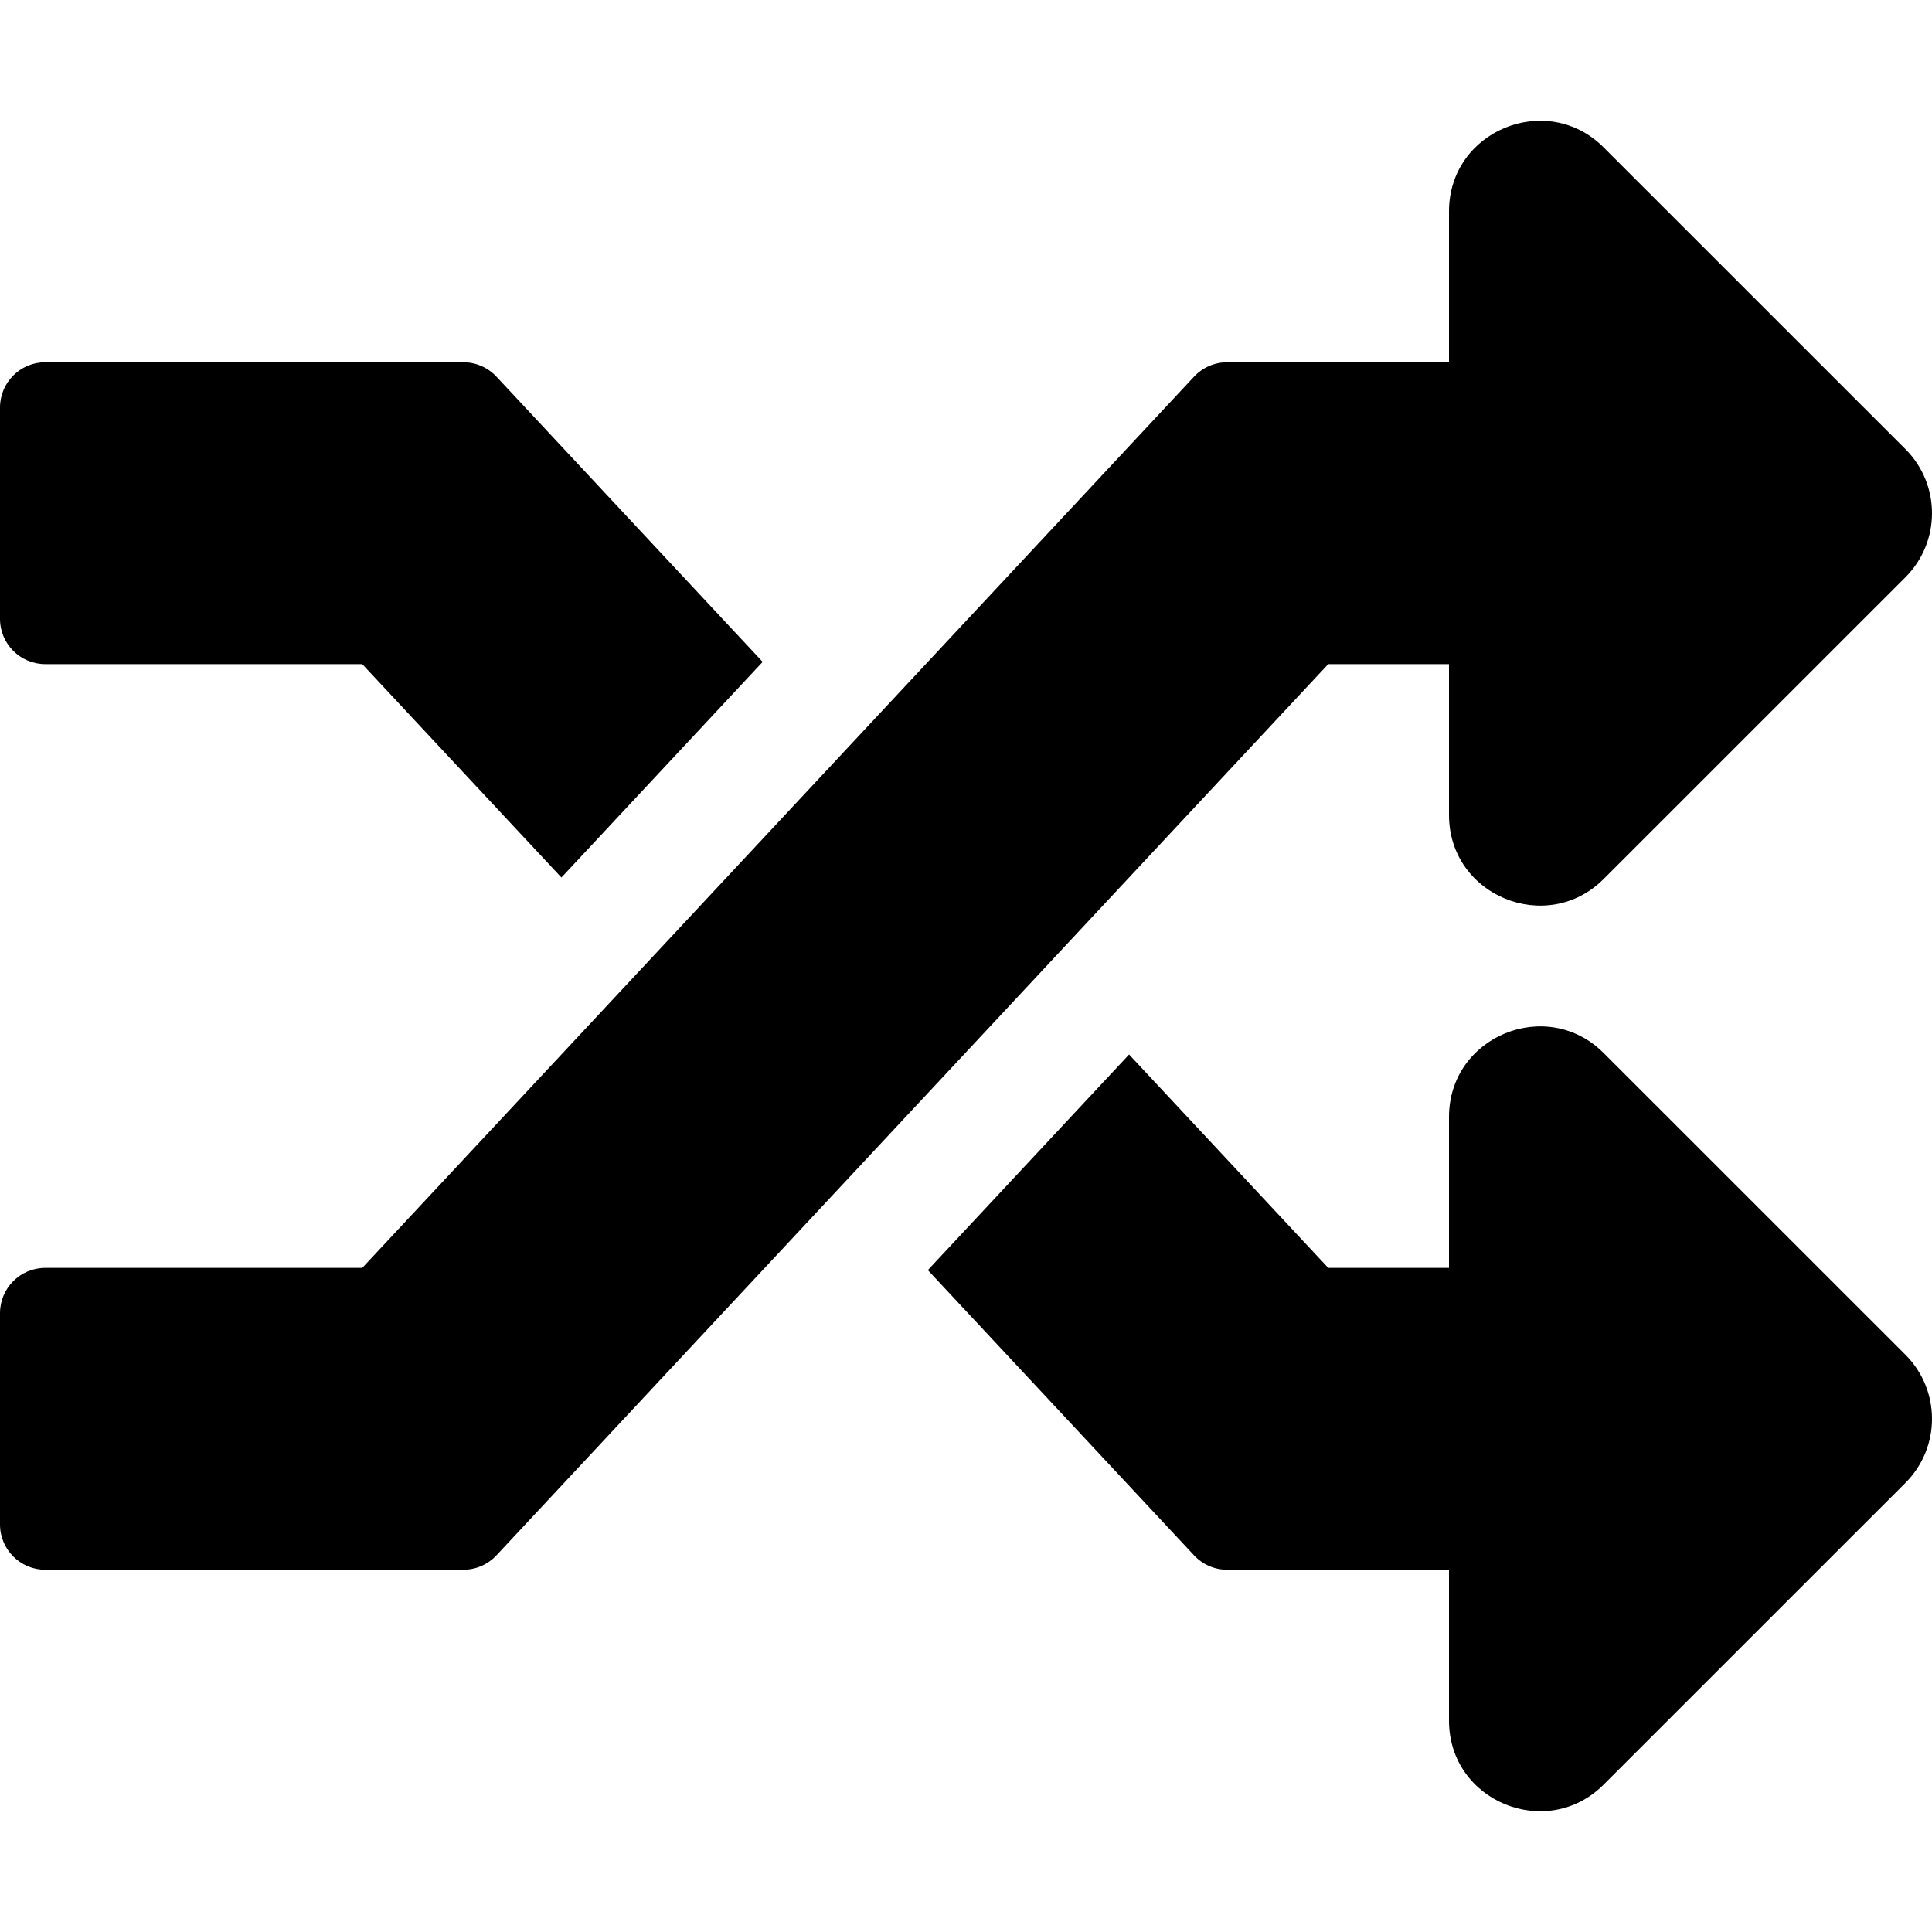
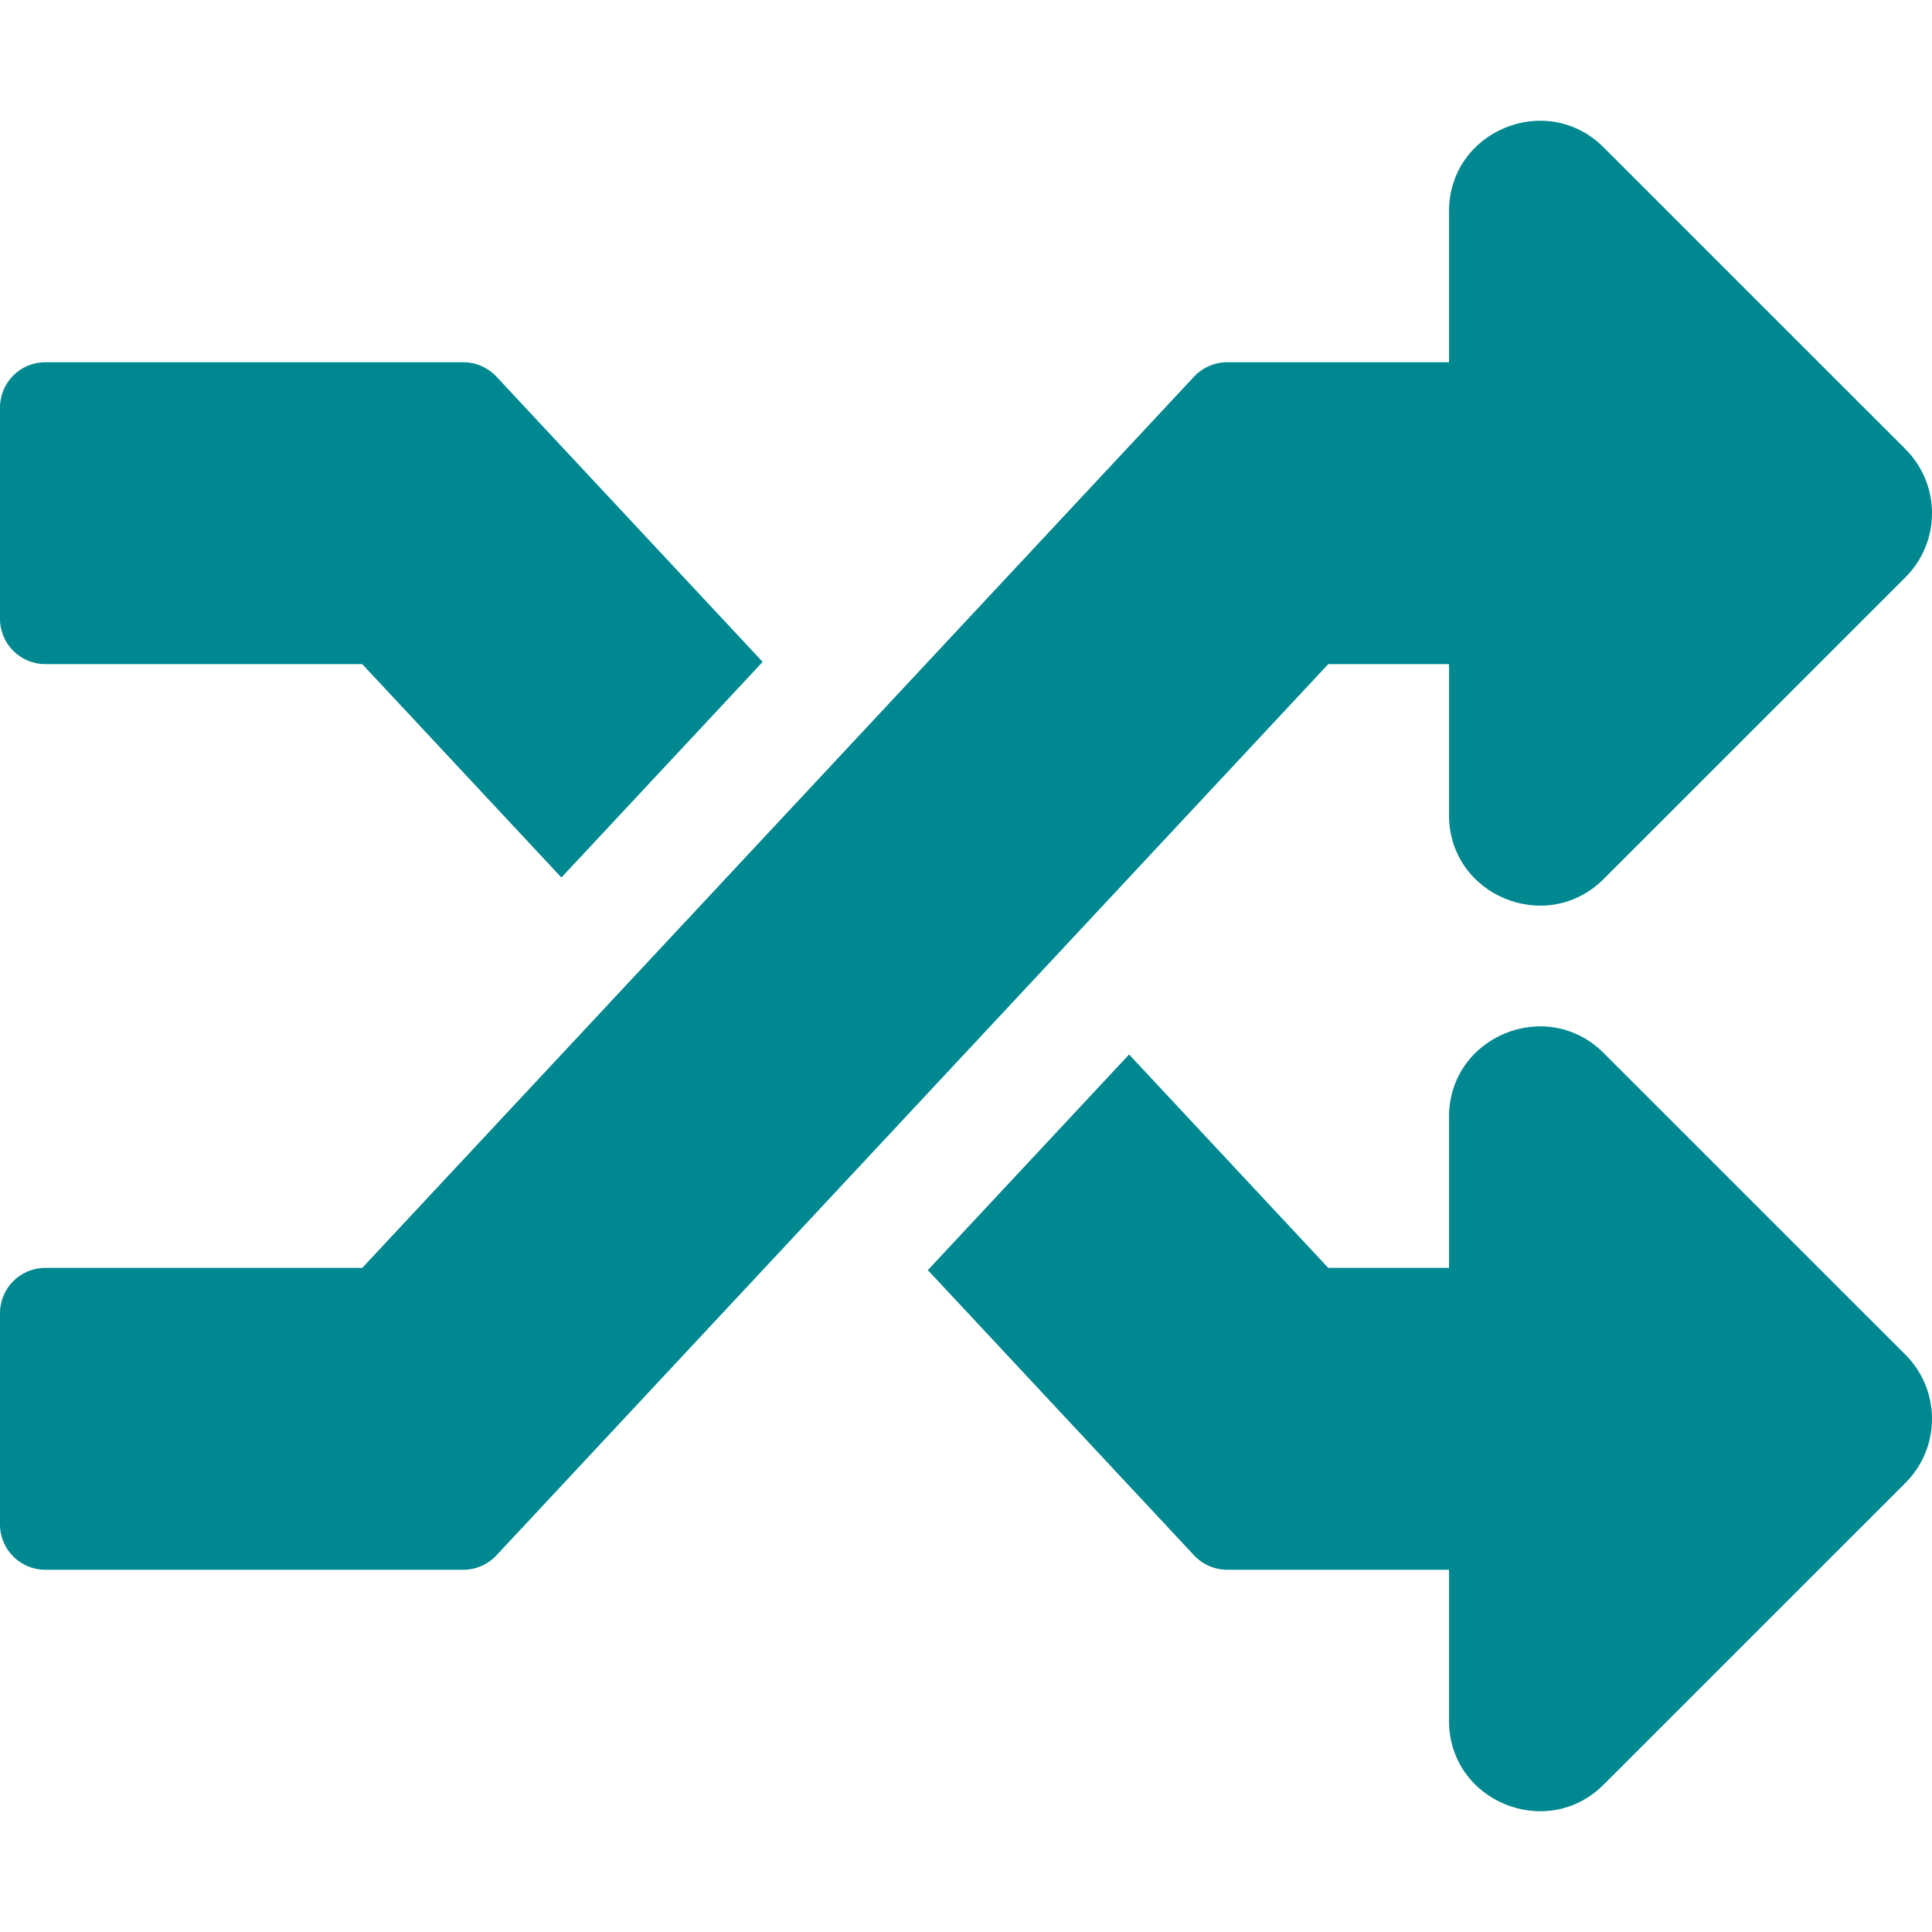
<svg xmlns="http://www.w3.org/2000/svg" aria-hidden="true" focusable="false" data-prefix="fas" data-icon="random" class="svg-inline--fa fa-random fa-w-16" role="img" viewBox="0 0 512 512">
-   <path fill="currentColor" d="M504.971 359.029c9.373 9.373 9.373 24.569 0 33.941l-80 79.984c-15.01 15.01-40.971 4.49-40.971-16.971V416h-58.785a12.004 12.004 0 0 1-8.773-3.812l-70.556-75.596 53.333-57.143L352 336h32v-39.981c0-21.438 25.943-31.998 40.971-16.971l80 79.981zM12 176h84l52.781 56.551 53.333-57.143-70.556-75.596A11.999 11.999 0 0 0 122.785 96H12c-6.627 0-12 5.373-12 12v56c0 6.627 5.373 12 12 12zm372 0v39.984c0 21.46 25.961 31.98 40.971 16.971l80-79.984c9.373-9.373 9.373-24.569 0-33.941l-80-79.981C409.943 24.021 384 34.582 384 56.019V96h-58.785a12.004 12.004 0 0 0-8.773 3.812L96 336H12c-6.627 0-12 5.373-12 12v56c0 6.627 5.373 12 12 12h110.785c3.326 0 6.503-1.381 8.773-3.812L352 176h32z" />
+   <path fill="rgb(0, 136, 145)" d="M504.971 359.029c9.373 9.373 9.373 24.569 0 33.941l-80 79.984c-15.01 15.01-40.971 4.49-40.971-16.971V416h-58.785a12.004 12.004 0 0 1-8.773-3.812l-70.556-75.596 53.333-57.143L352 336h32v-39.981c0-21.438 25.943-31.998 40.971-16.971l80 79.981zM12 176h84l52.781 56.551 53.333-57.143-70.556-75.596A11.999 11.999 0 0 0 122.785 96H12c-6.627 0-12 5.373-12 12v56c0 6.627 5.373 12 12 12zm372 0v39.984c0 21.46 25.961 31.98 40.971 16.971l80-79.984c9.373-9.373 9.373-24.569 0-33.941l-80-79.981C409.943 24.021 384 34.582 384 56.019V96h-58.785a12.004 12.004 0 0 0-8.773 3.812L96 336H12c-6.627 0-12 5.373-12 12v56c0 6.627 5.373 12 12 12h110.785c3.326 0 6.503-1.381 8.773-3.812L352 176h32z" />
</svg>
